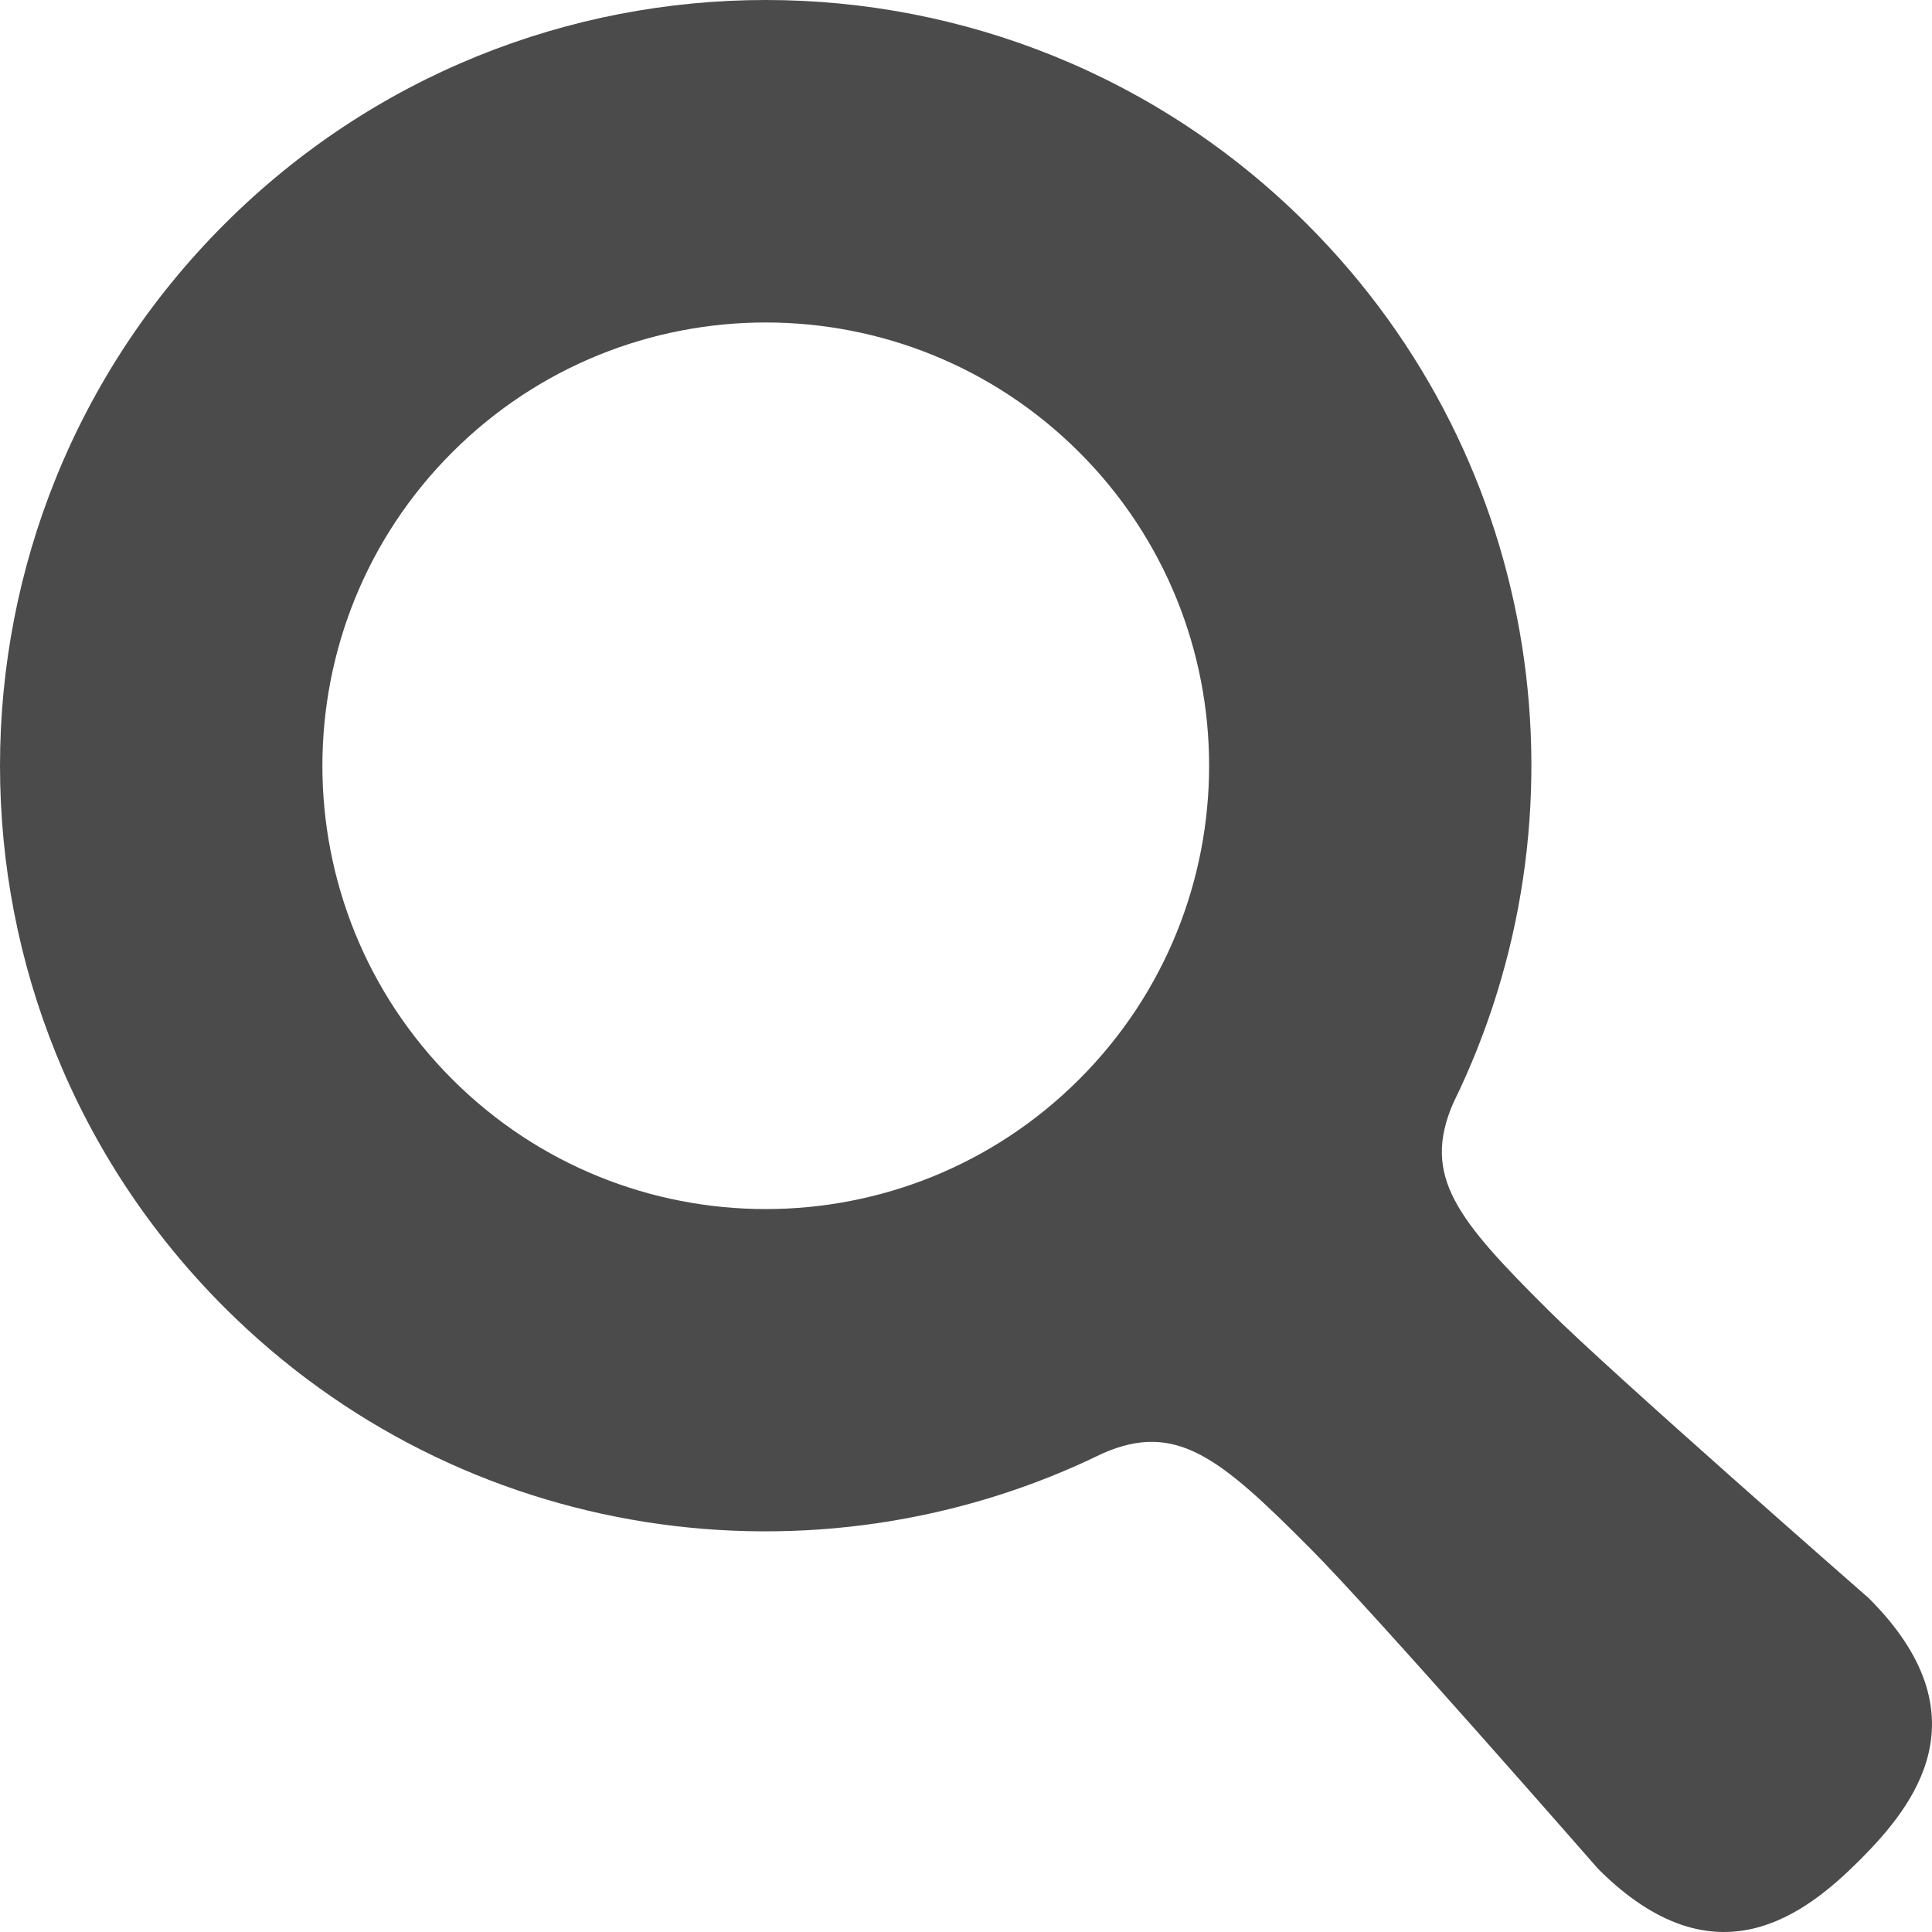
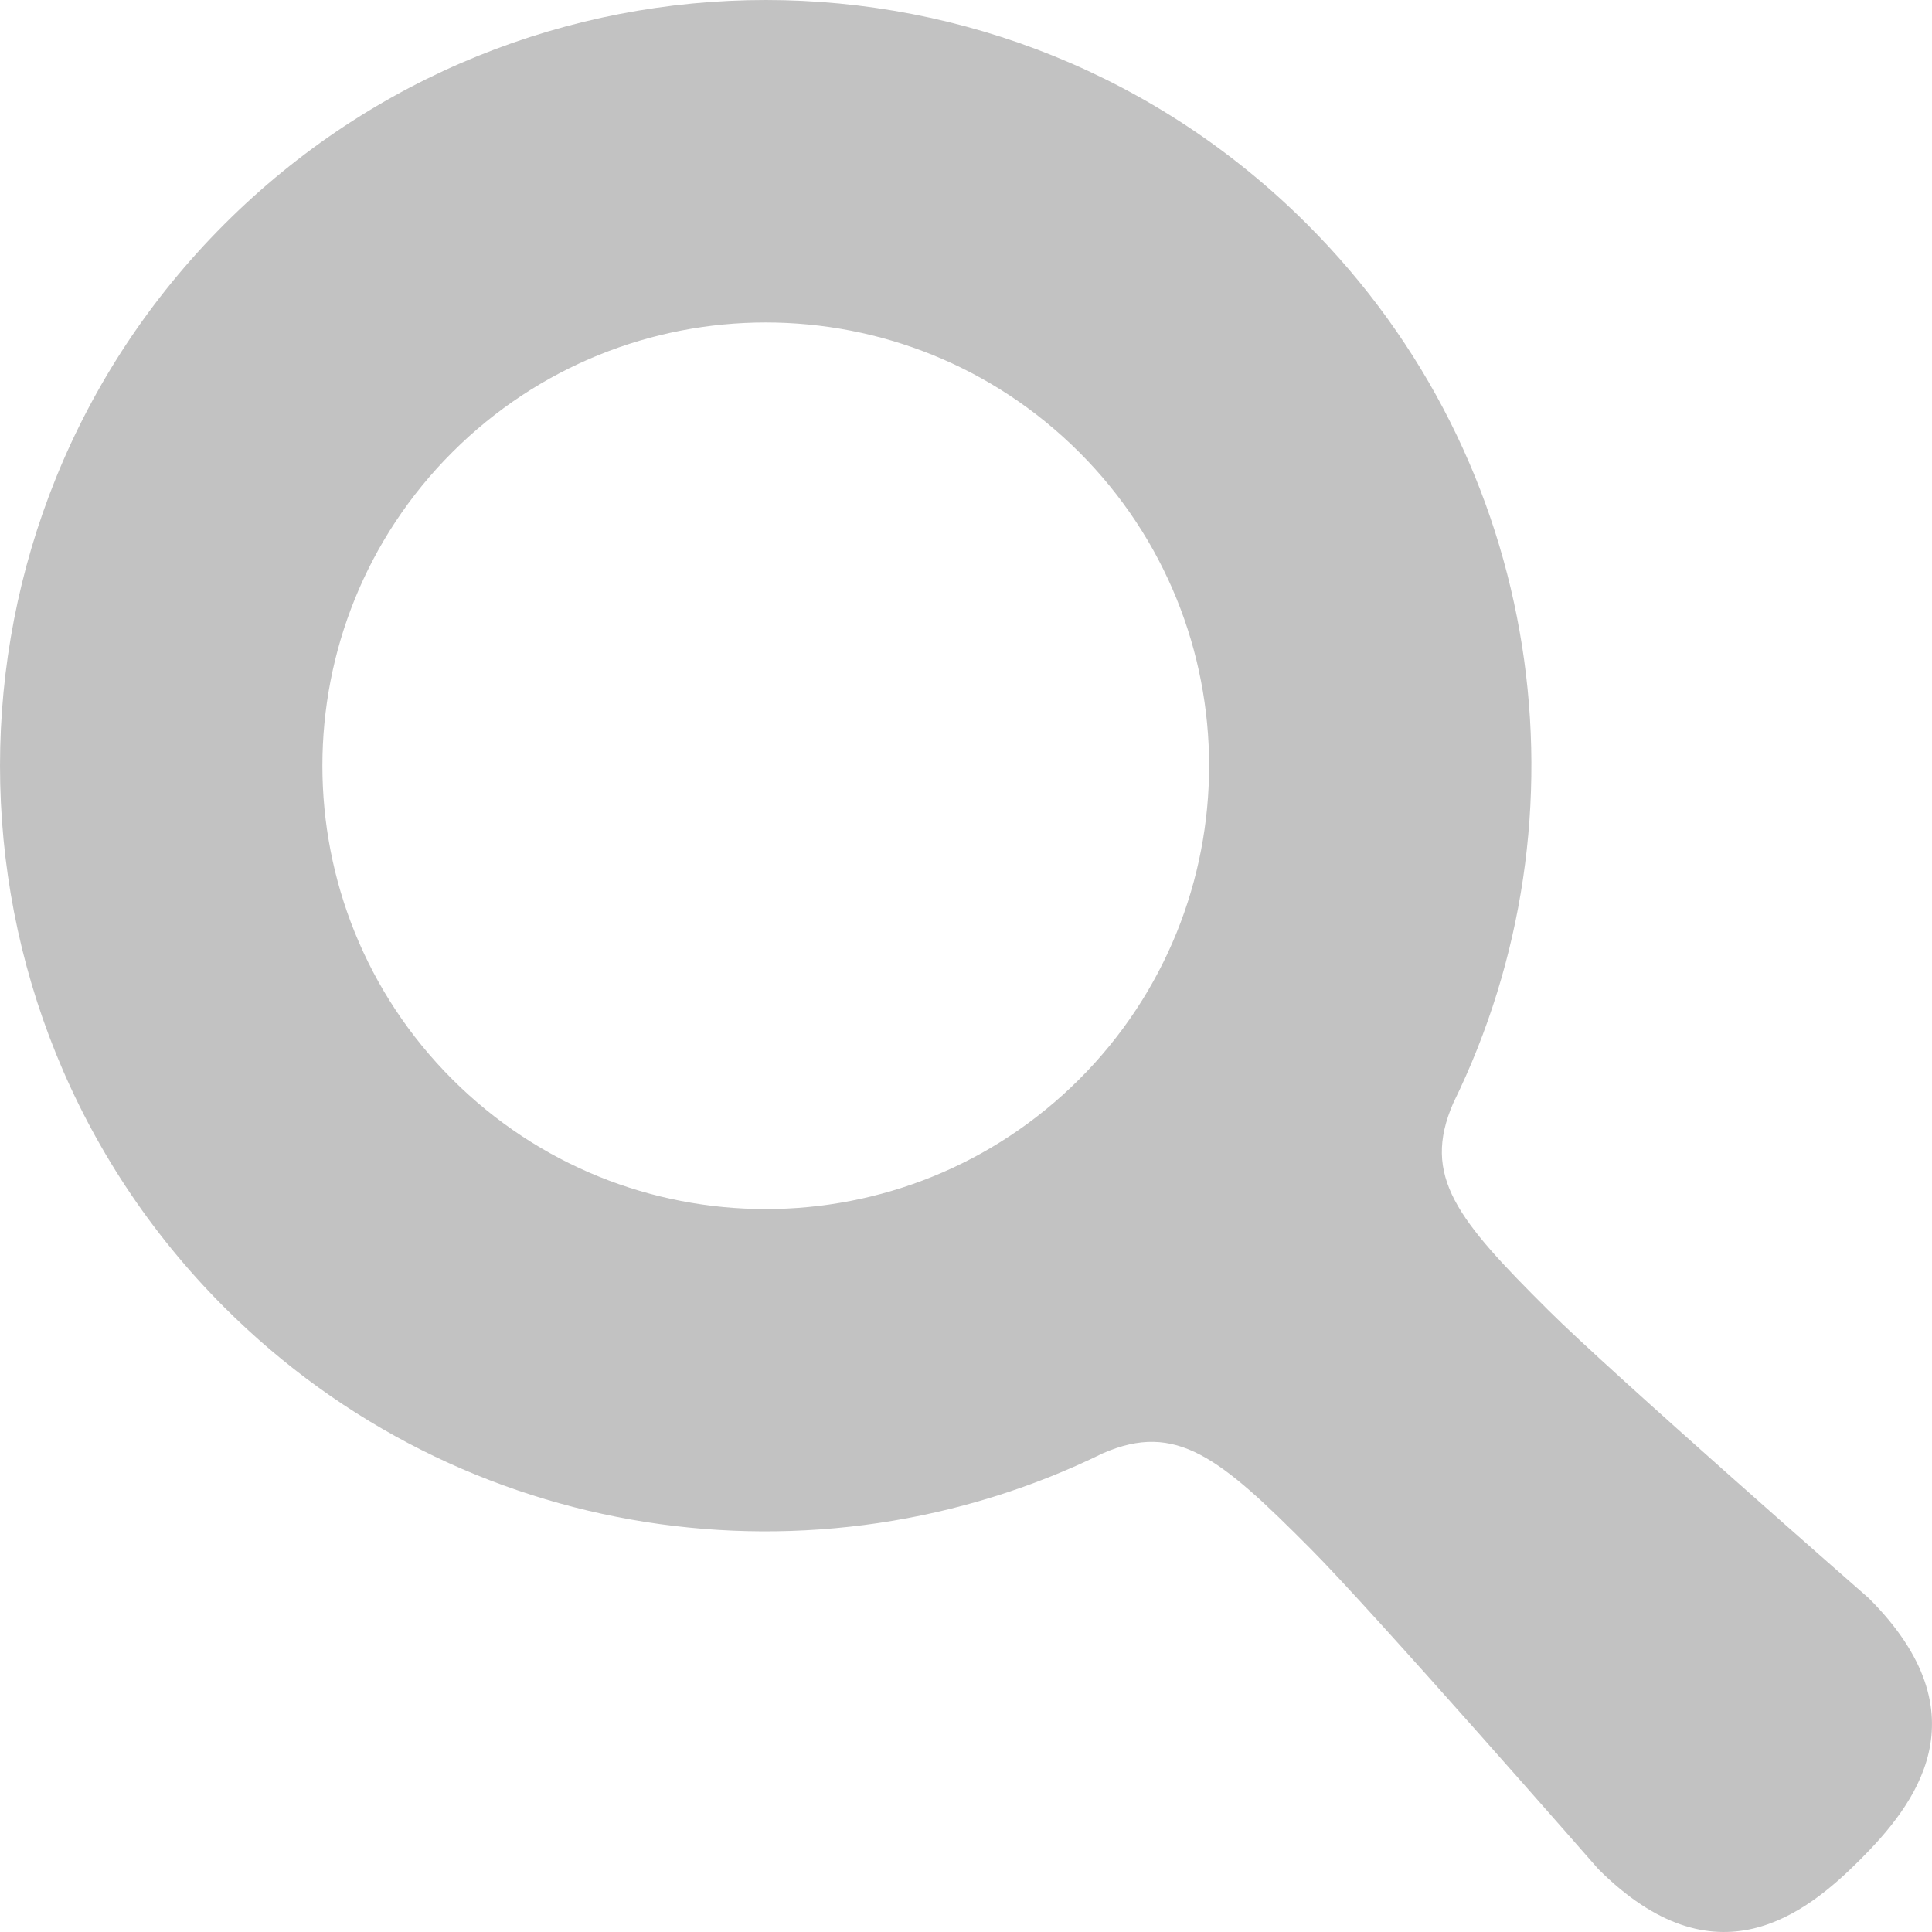
<svg xmlns="http://www.w3.org/2000/svg" version="1.1" id="_x32_" x="0px" y="0px" viewBox="0 0 512 512" style="width: 48px; height: 48px; opacity: 1;" xml:space="preserve">
  <style type="text/css">
	.st0{fill:#4B4B4B;}
</style>
  <g>
-     <path class="st0" d="M495.272,423.558c0,0-68.542-59.952-84.937-76.328c-24.063-23.938-33.69-35.466-25.195-54.931   c37.155-75.78,24.303-169.854-38.72-232.858c-79.235-79.254-207.739-79.254-286.984,0c-79.245,79.264-79.245,207.729,0,287.003   c62.985,62.985,157.088,75.837,232.839,38.691c19.466-8.485,31.022,1.142,54.951,25.215c16.384,16.385,76.308,84.937,76.308,84.937   c31.089,31.071,55.009,11.95,69.368-2.39C507.232,478.547,526.362,454.638,495.272,423.558z M286.017,286.012   c-45.9,45.871-120.288,45.871-166.169,0c-45.88-45.871-45.88-120.278,0-166.149c45.881-45.871,120.269-45.871,166.169,0   C331.898,165.734,331.898,240.141,286.017,286.012z" style="fill: rgb(75, 75, 75);" />
+     <path class="st0" d="M495.272,423.558c0,0-68.542-59.952-84.937-76.328c-24.063-23.938-33.69-35.466-25.195-54.931   c37.155-75.78,24.303-169.854-38.72-232.858c-79.235-79.254-207.739-79.254-286.984,0c-79.245,79.264-79.245,207.729,0,287.003   c62.985,62.985,157.088,75.837,232.839,38.691c19.466-8.485,31.022,1.142,54.951,25.215c16.384,16.385,76.308,84.937,76.308,84.937   c31.089,31.071,55.009,11.95,69.368-2.39C507.232,478.547,526.362,454.638,495.272,423.558z M286.017,286.012   c-45.9,45.871-120.288,45.871-166.169,0c-45.88-45.871-45.88-120.278,0-166.149c45.881-45.871,120.269-45.871,166.169,0   C331.898,165.734,331.898,240.141,286.017,286.012z" style="fill: #C2C2C2;" />
  </g>
</svg>
